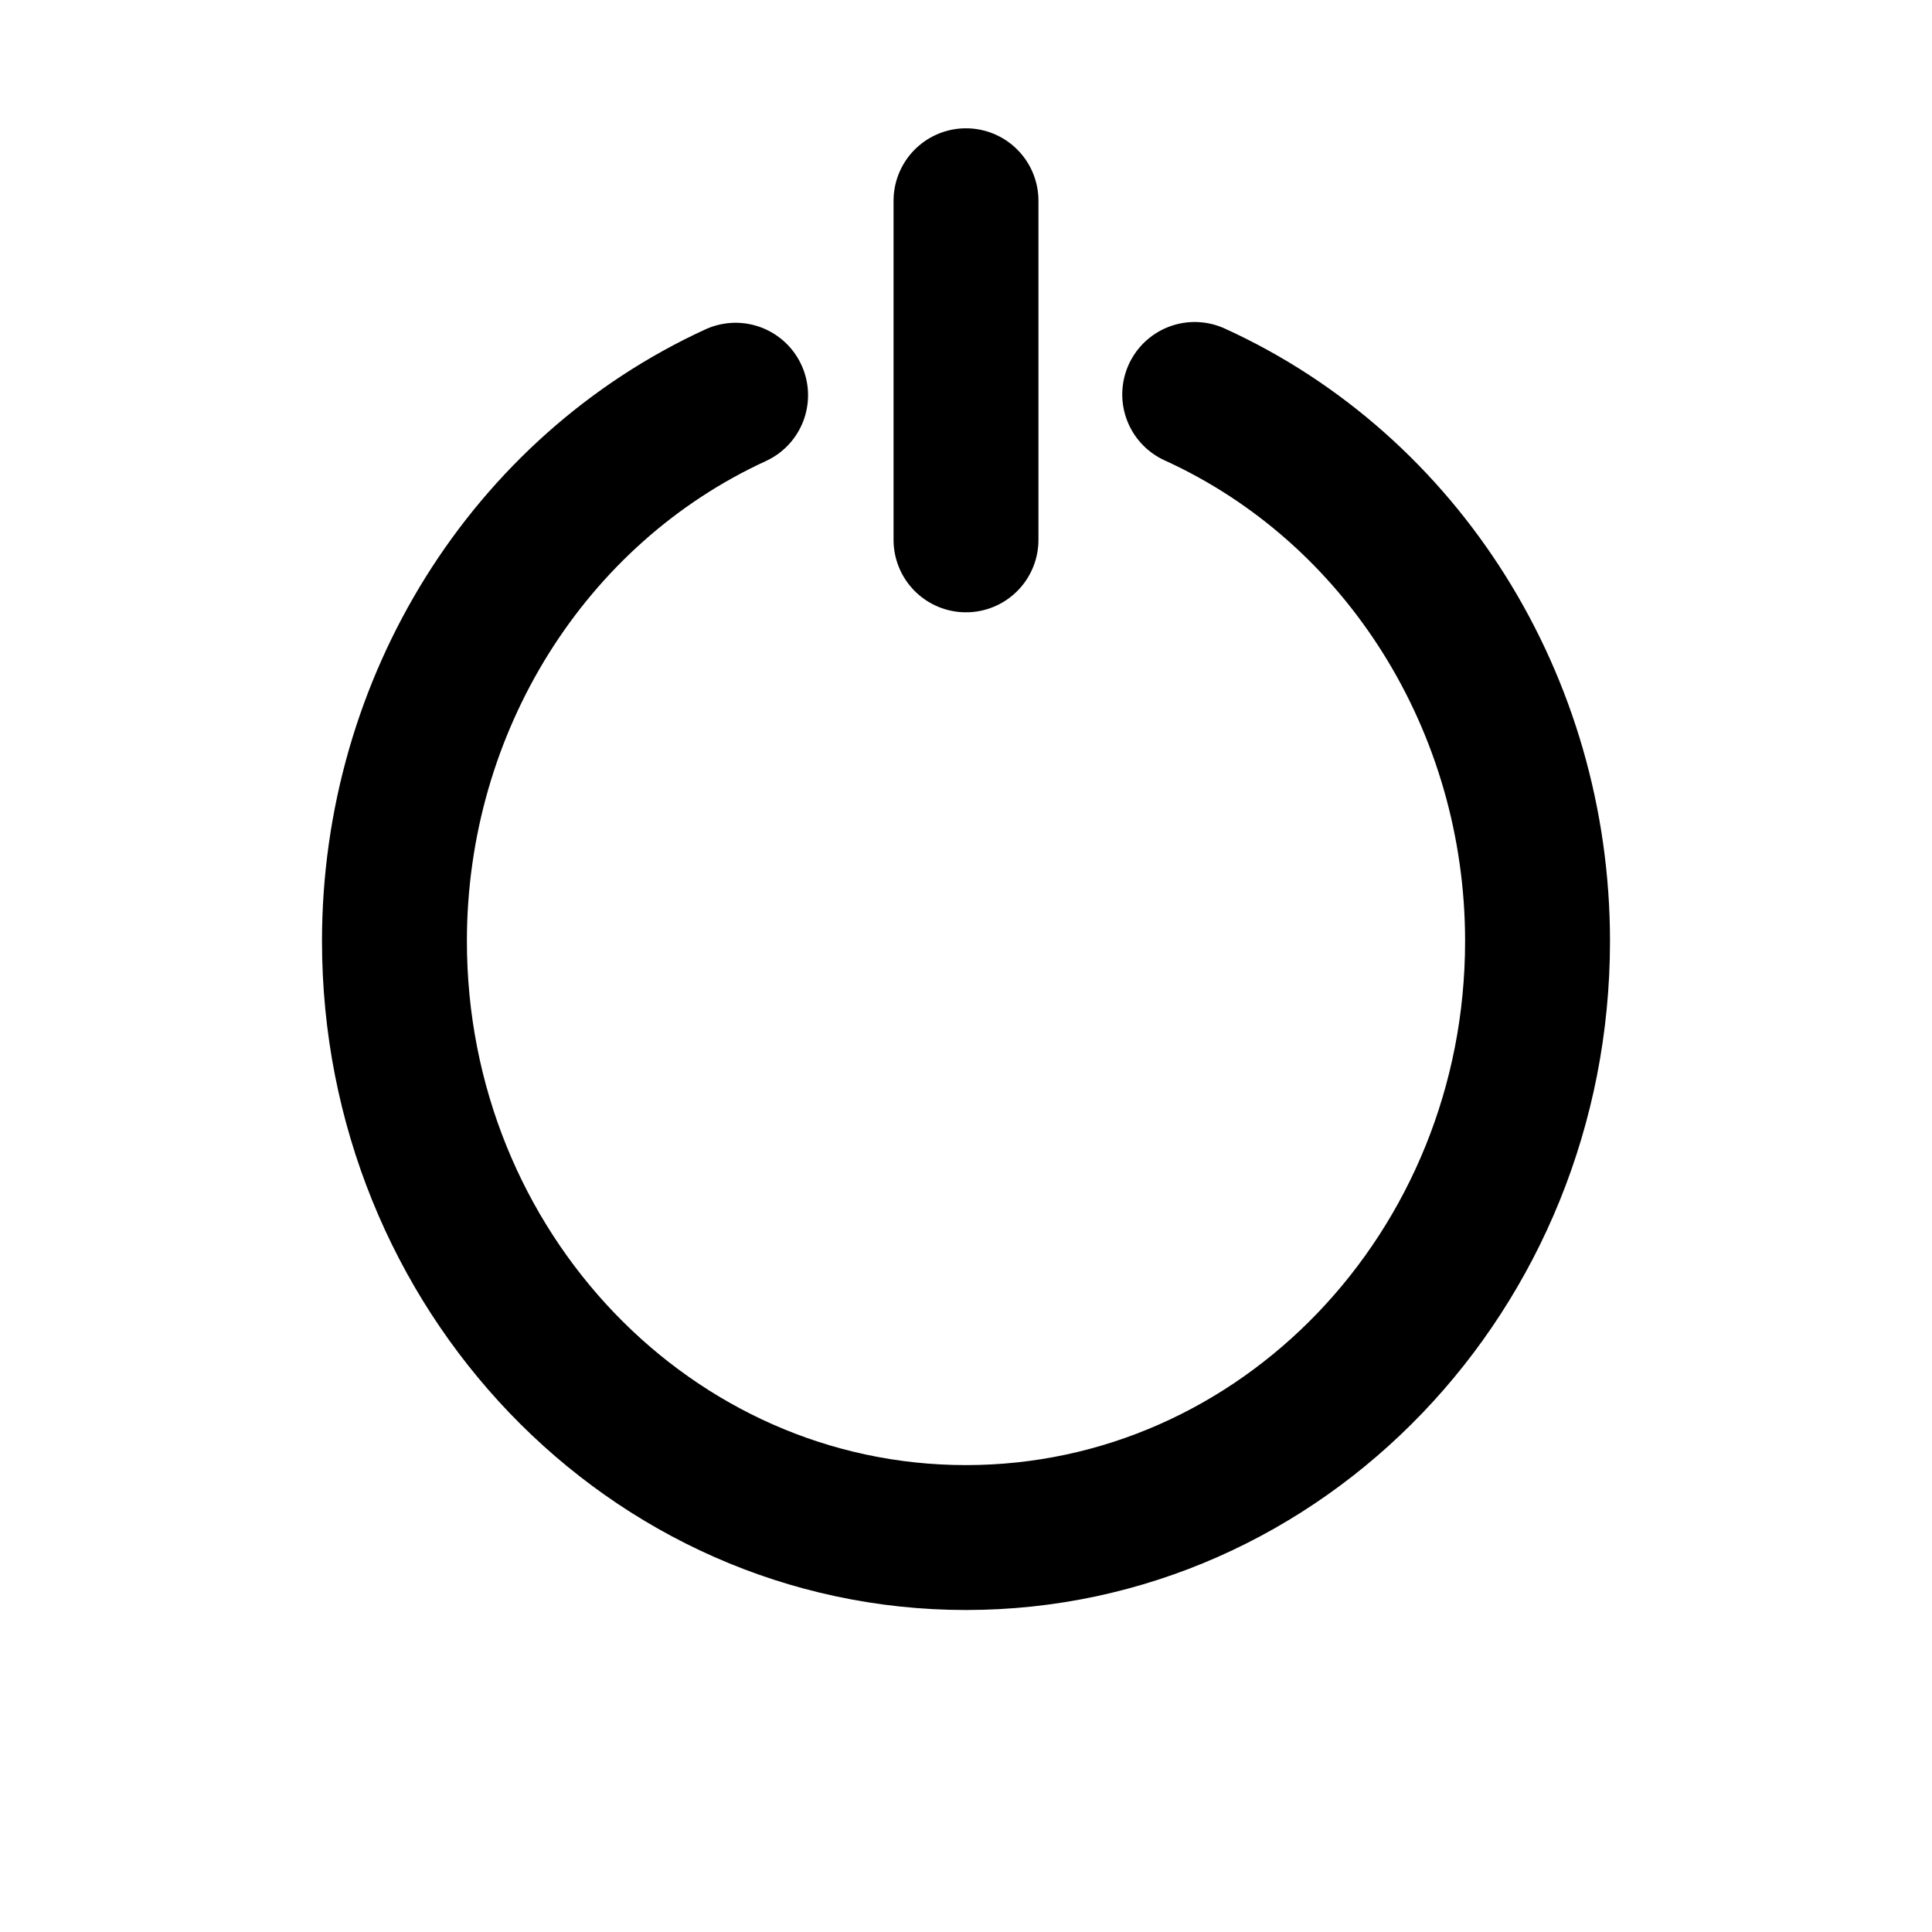
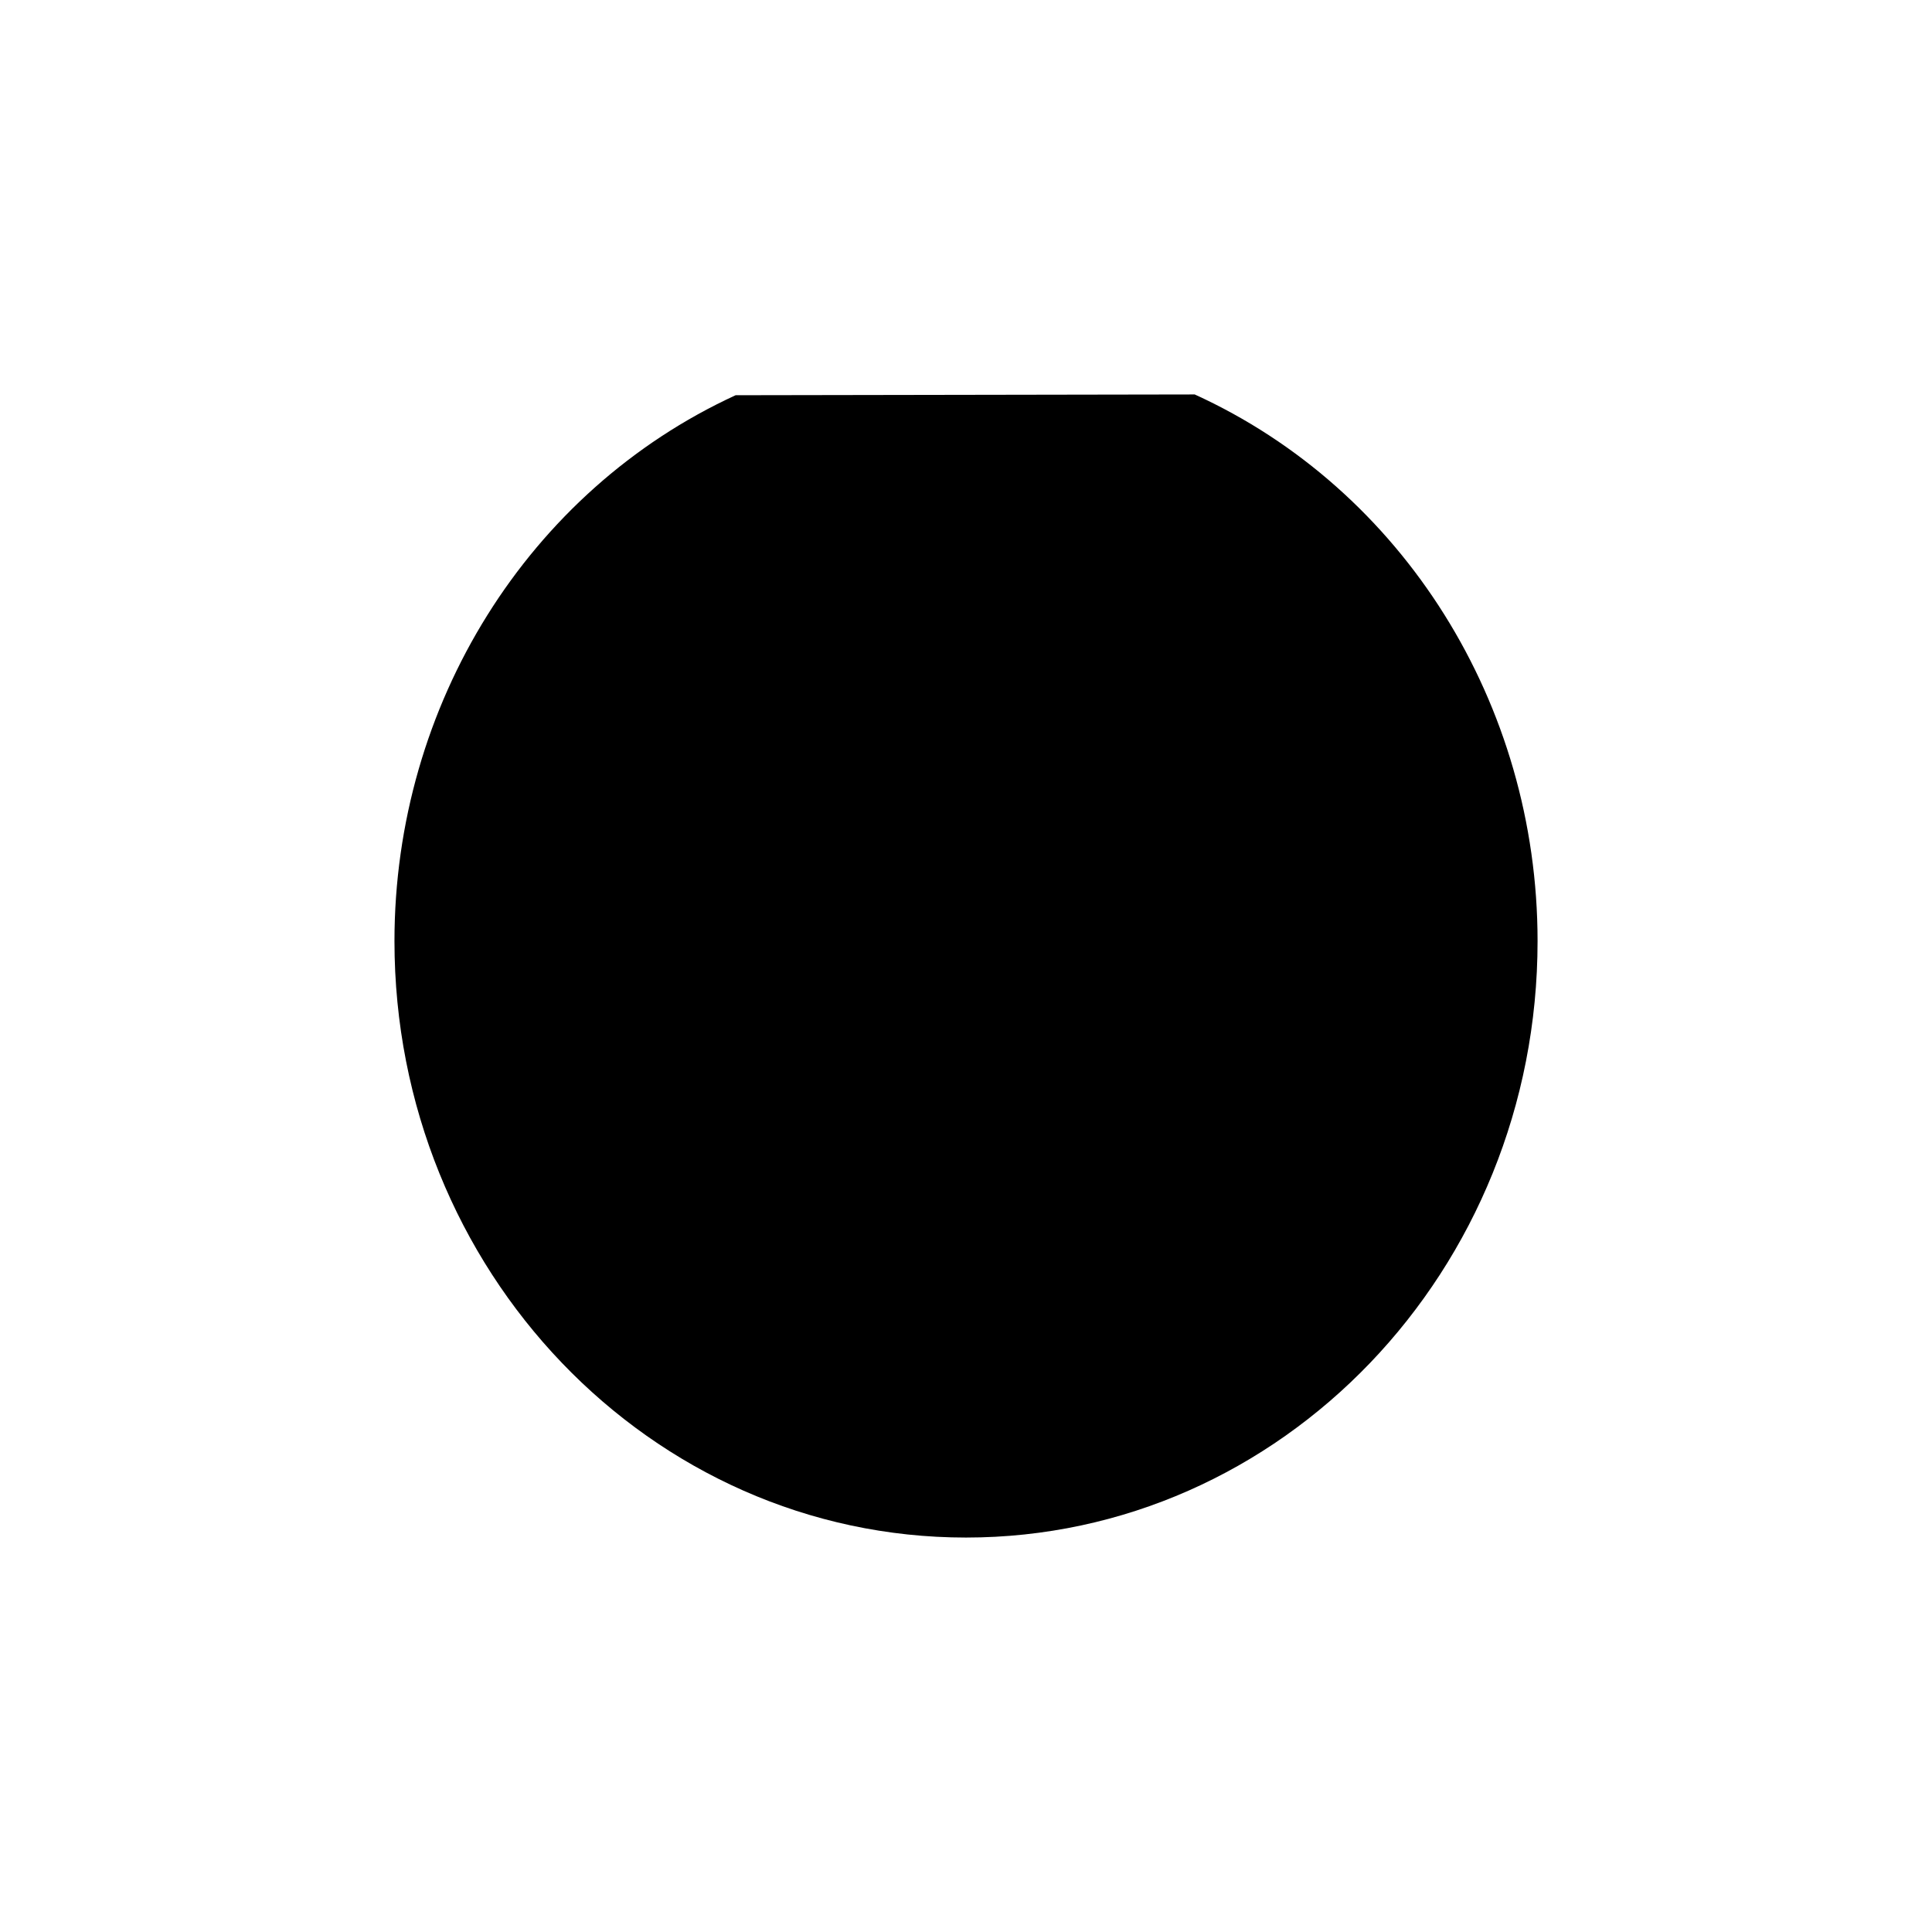
- <svg xmlns="http://www.w3.org/2000/svg" width="24px" height="24px" viewBox="0 0 210 297" version="1.1" id="svg8158">
-   <defs id="defs8162" />
-   <path class="primary" style="fill:none;stroke:#000000;stroke-width:22.275;stroke-linecap:round;stroke-miterlimit:4;stroke-dasharray:none;stroke-opacity:1" d="m 140.157,60.638 a 87.863,91.693 0 0 1 52.705,84.032 v 0 a 87.863,91.693 0 0 1 -87.862,91.693 87.863,91.693 0 0 1 -87.863,-91.693 87.863,91.693 0 0 1 52.445,-83.913" id="path8155" />
-   <path class="primary" style="fill:none;stroke:#000000;stroke-width:22.275;stroke-linecap:round;stroke-linejoin:miter;stroke-miterlimit:4;stroke-dasharray:none;stroke-opacity:1" d="m 105,30.86 c 0,52.13 0,52.13 0,52.13" id="path6610" />
+ <svg xmlns="http://www.w3.org/2000/svg" width="24px" height="24px" version="1.1" viewBox="0 0 210 297">
+   <g class="primary" stroke-width="22.275" stroke-linecap="round">
+     <path d="m140.16 60.638a87.863 91.693 0 0152.705 84.032v0a87.863 91.693 0 01-87.862 91.693 87.863 91.693 0 01-87.863-91.693 87.863 91.693 0 0152.445-83.913" />
+     <path d="m105 30.86v52.13" />
+   </g>
</svg>
